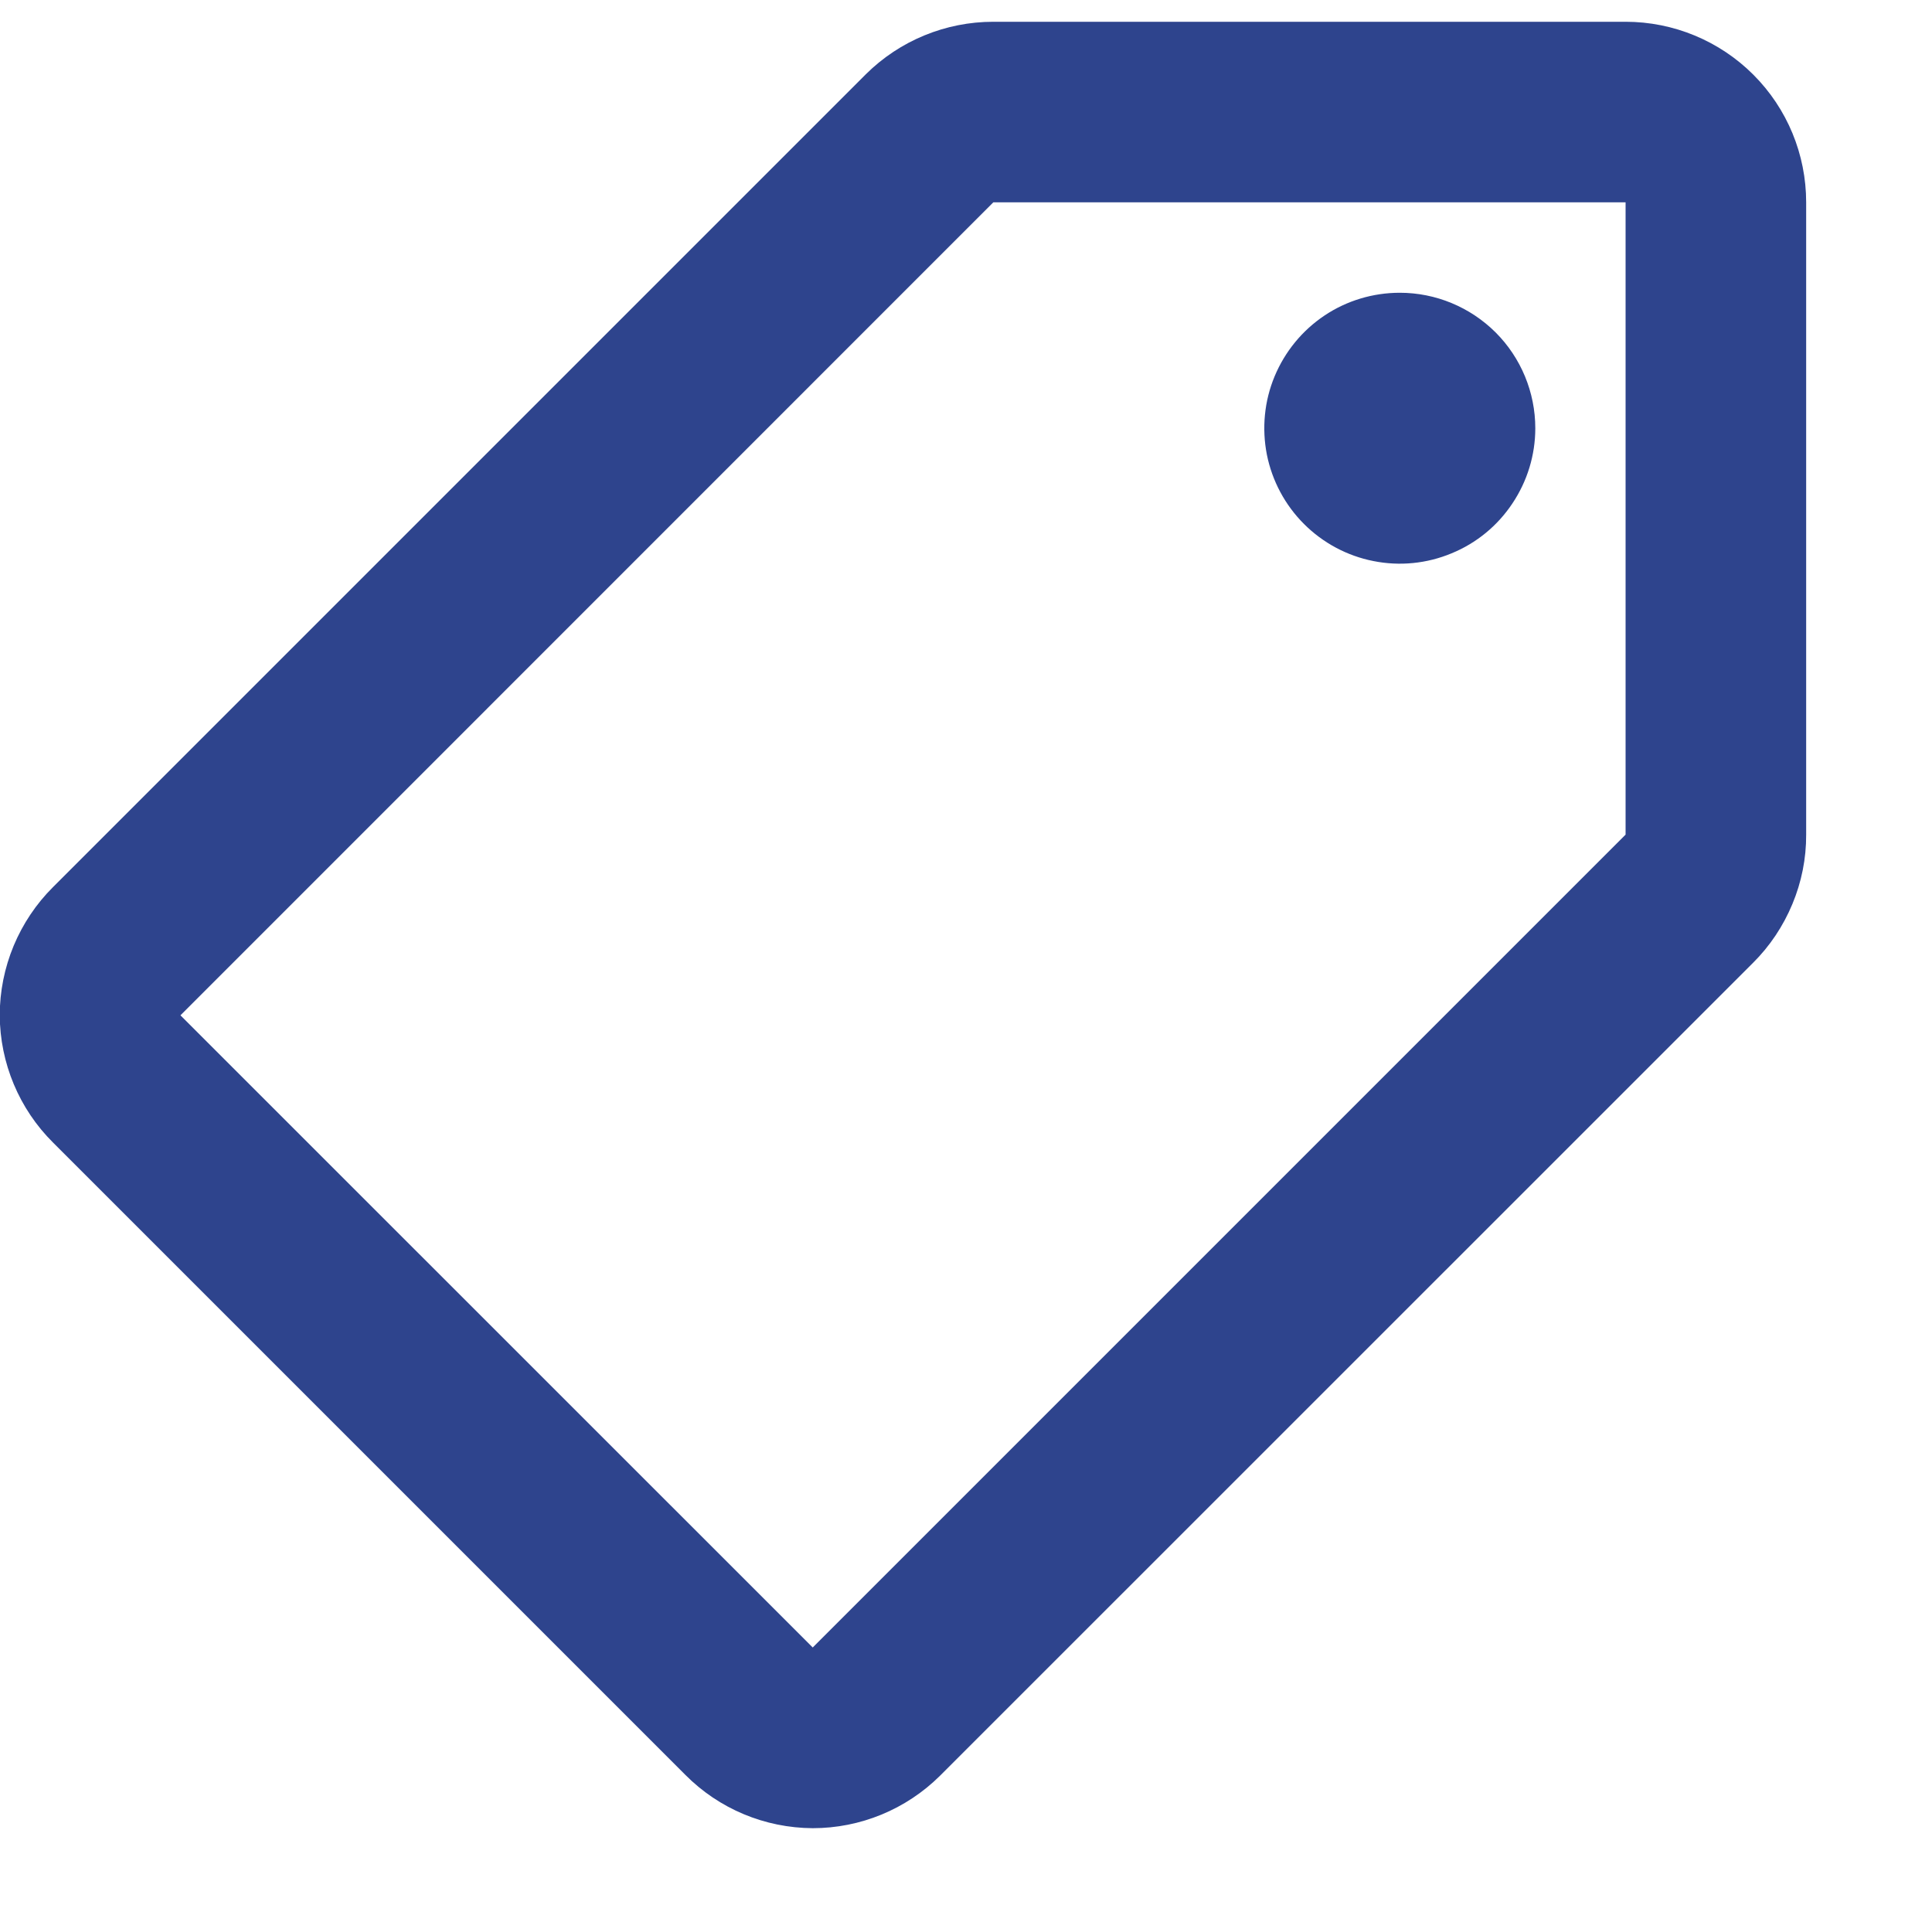
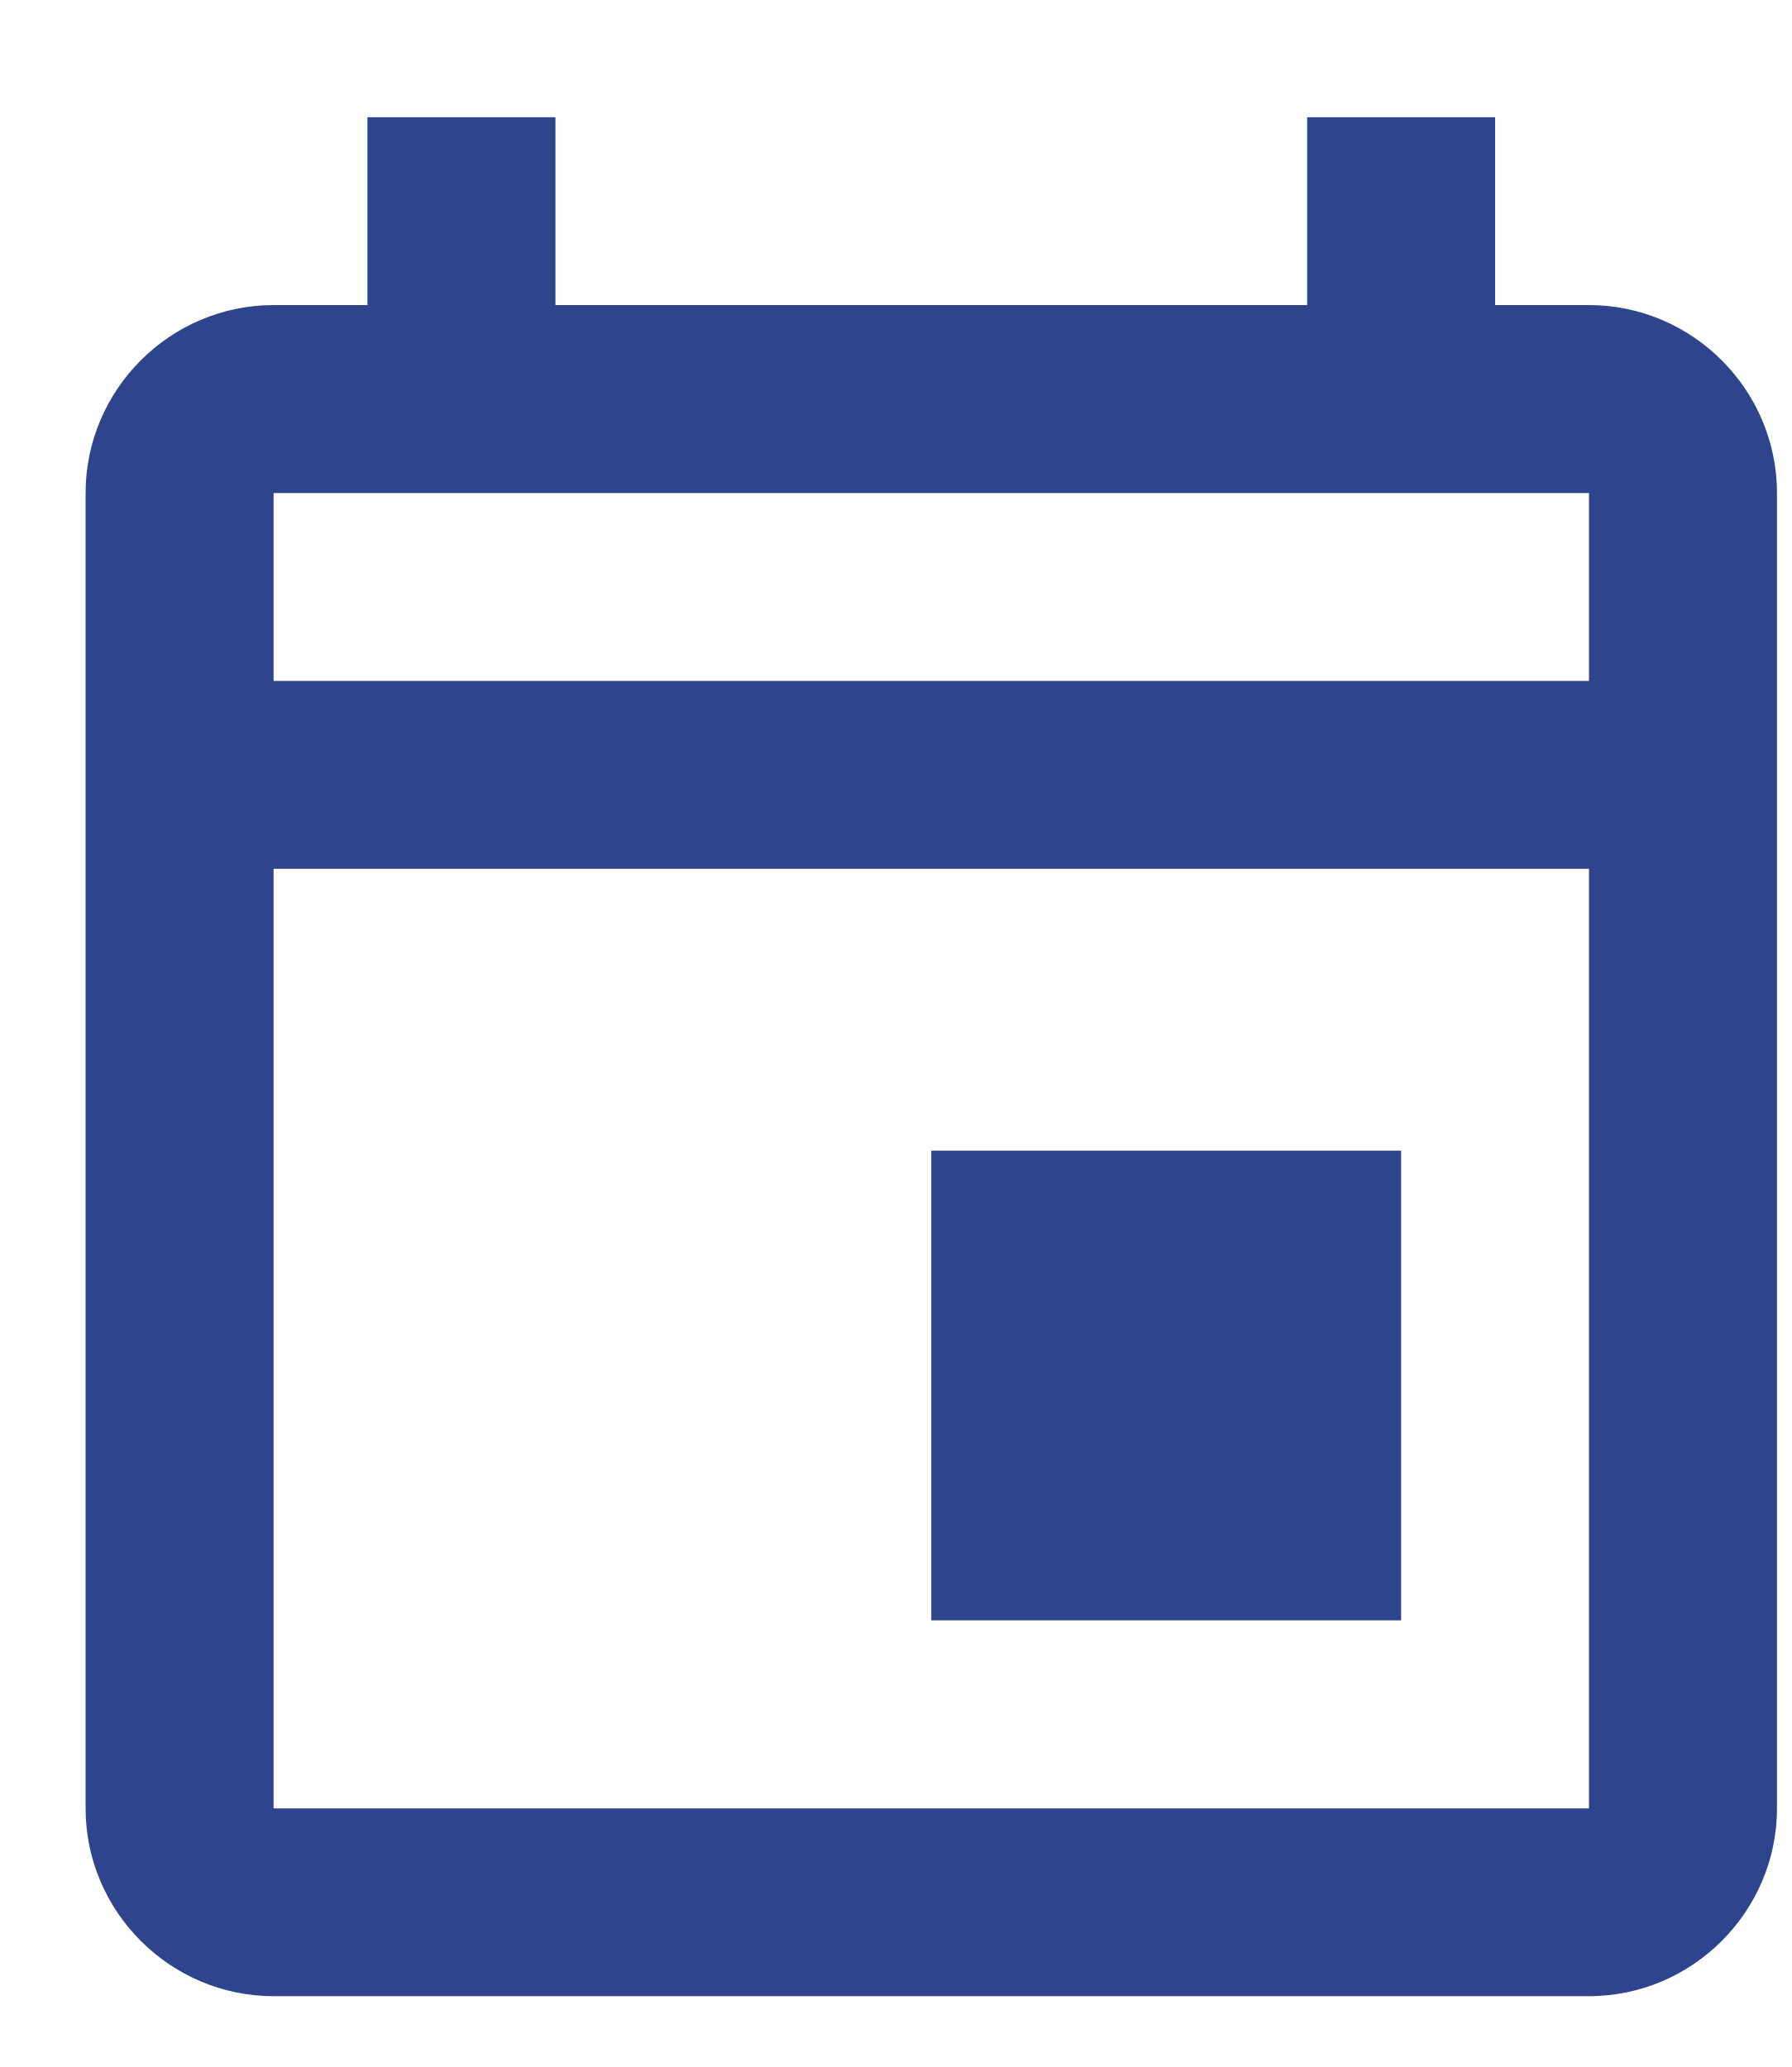
- <svg xmlns="http://www.w3.org/2000/svg" width="15" height="15" viewBox="0 0 15 15" fill="none">
-   <path d="M0.412 6.887L6.723 0.576C6.986 0.315 7.342 0.169 7.712 0.169H12.621C12.993 0.169 13.35 0.317 13.613 0.58C13.876 0.843 14.023 1.199 14.023 1.571V6.48C14.024 6.665 13.987 6.849 13.916 7.019C13.845 7.19 13.741 7.346 13.61 7.476L7.298 13.787C7.035 14.048 6.68 14.194 6.31 14.194C5.938 14.192 5.583 14.044 5.321 13.78L0.412 8.871C0.149 8.61 5.72205e-06 8.254 -0.002 7.883C-0.002 7.698 0.035 7.514 0.106 7.343C0.177 7.173 0.281 7.017 0.412 6.887ZM6.31 12.791L12.621 6.48V1.571H7.712L1.401 7.883M10.868 2.273C10.66 2.273 10.456 2.334 10.283 2.45C10.11 2.566 9.976 2.73 9.896 2.922C9.816 3.114 9.796 3.326 9.836 3.53C9.877 3.734 9.977 3.921 10.124 4.068C10.271 4.215 10.459 4.316 10.663 4.356C10.867 4.397 11.078 4.376 11.27 4.296C11.463 4.217 11.627 4.082 11.742 3.909C11.858 3.736 11.92 3.533 11.92 3.325C11.92 3.046 11.809 2.778 11.612 2.581C11.414 2.384 11.147 2.273 10.868 2.273Z" fill="#2E448D" />
+ <svg xmlns="http://www.w3.org/2000/svg" width="13" height="15" viewBox="0 0 13 15" fill="none">
+   <path d="M6.757 8.35H10.166V11.759H6.757V8.35ZM11.529 2.214H10.848V0.851H9.484V2.214H4.03V0.851H2.666V2.214H1.985C1.235 2.214 0.621 2.828 0.621 3.578V13.123C0.621 13.872 1.235 14.486 1.985 14.486H11.529C12.279 14.486 12.893 13.872 12.893 13.123V3.578C12.893 2.828 12.279 2.214 11.529 2.214ZM11.529 3.578V4.941H1.985V3.578H11.529ZM1.985 13.123V6.305H11.529V13.123H1.985Z" fill="#2E448D" />
</svg>
